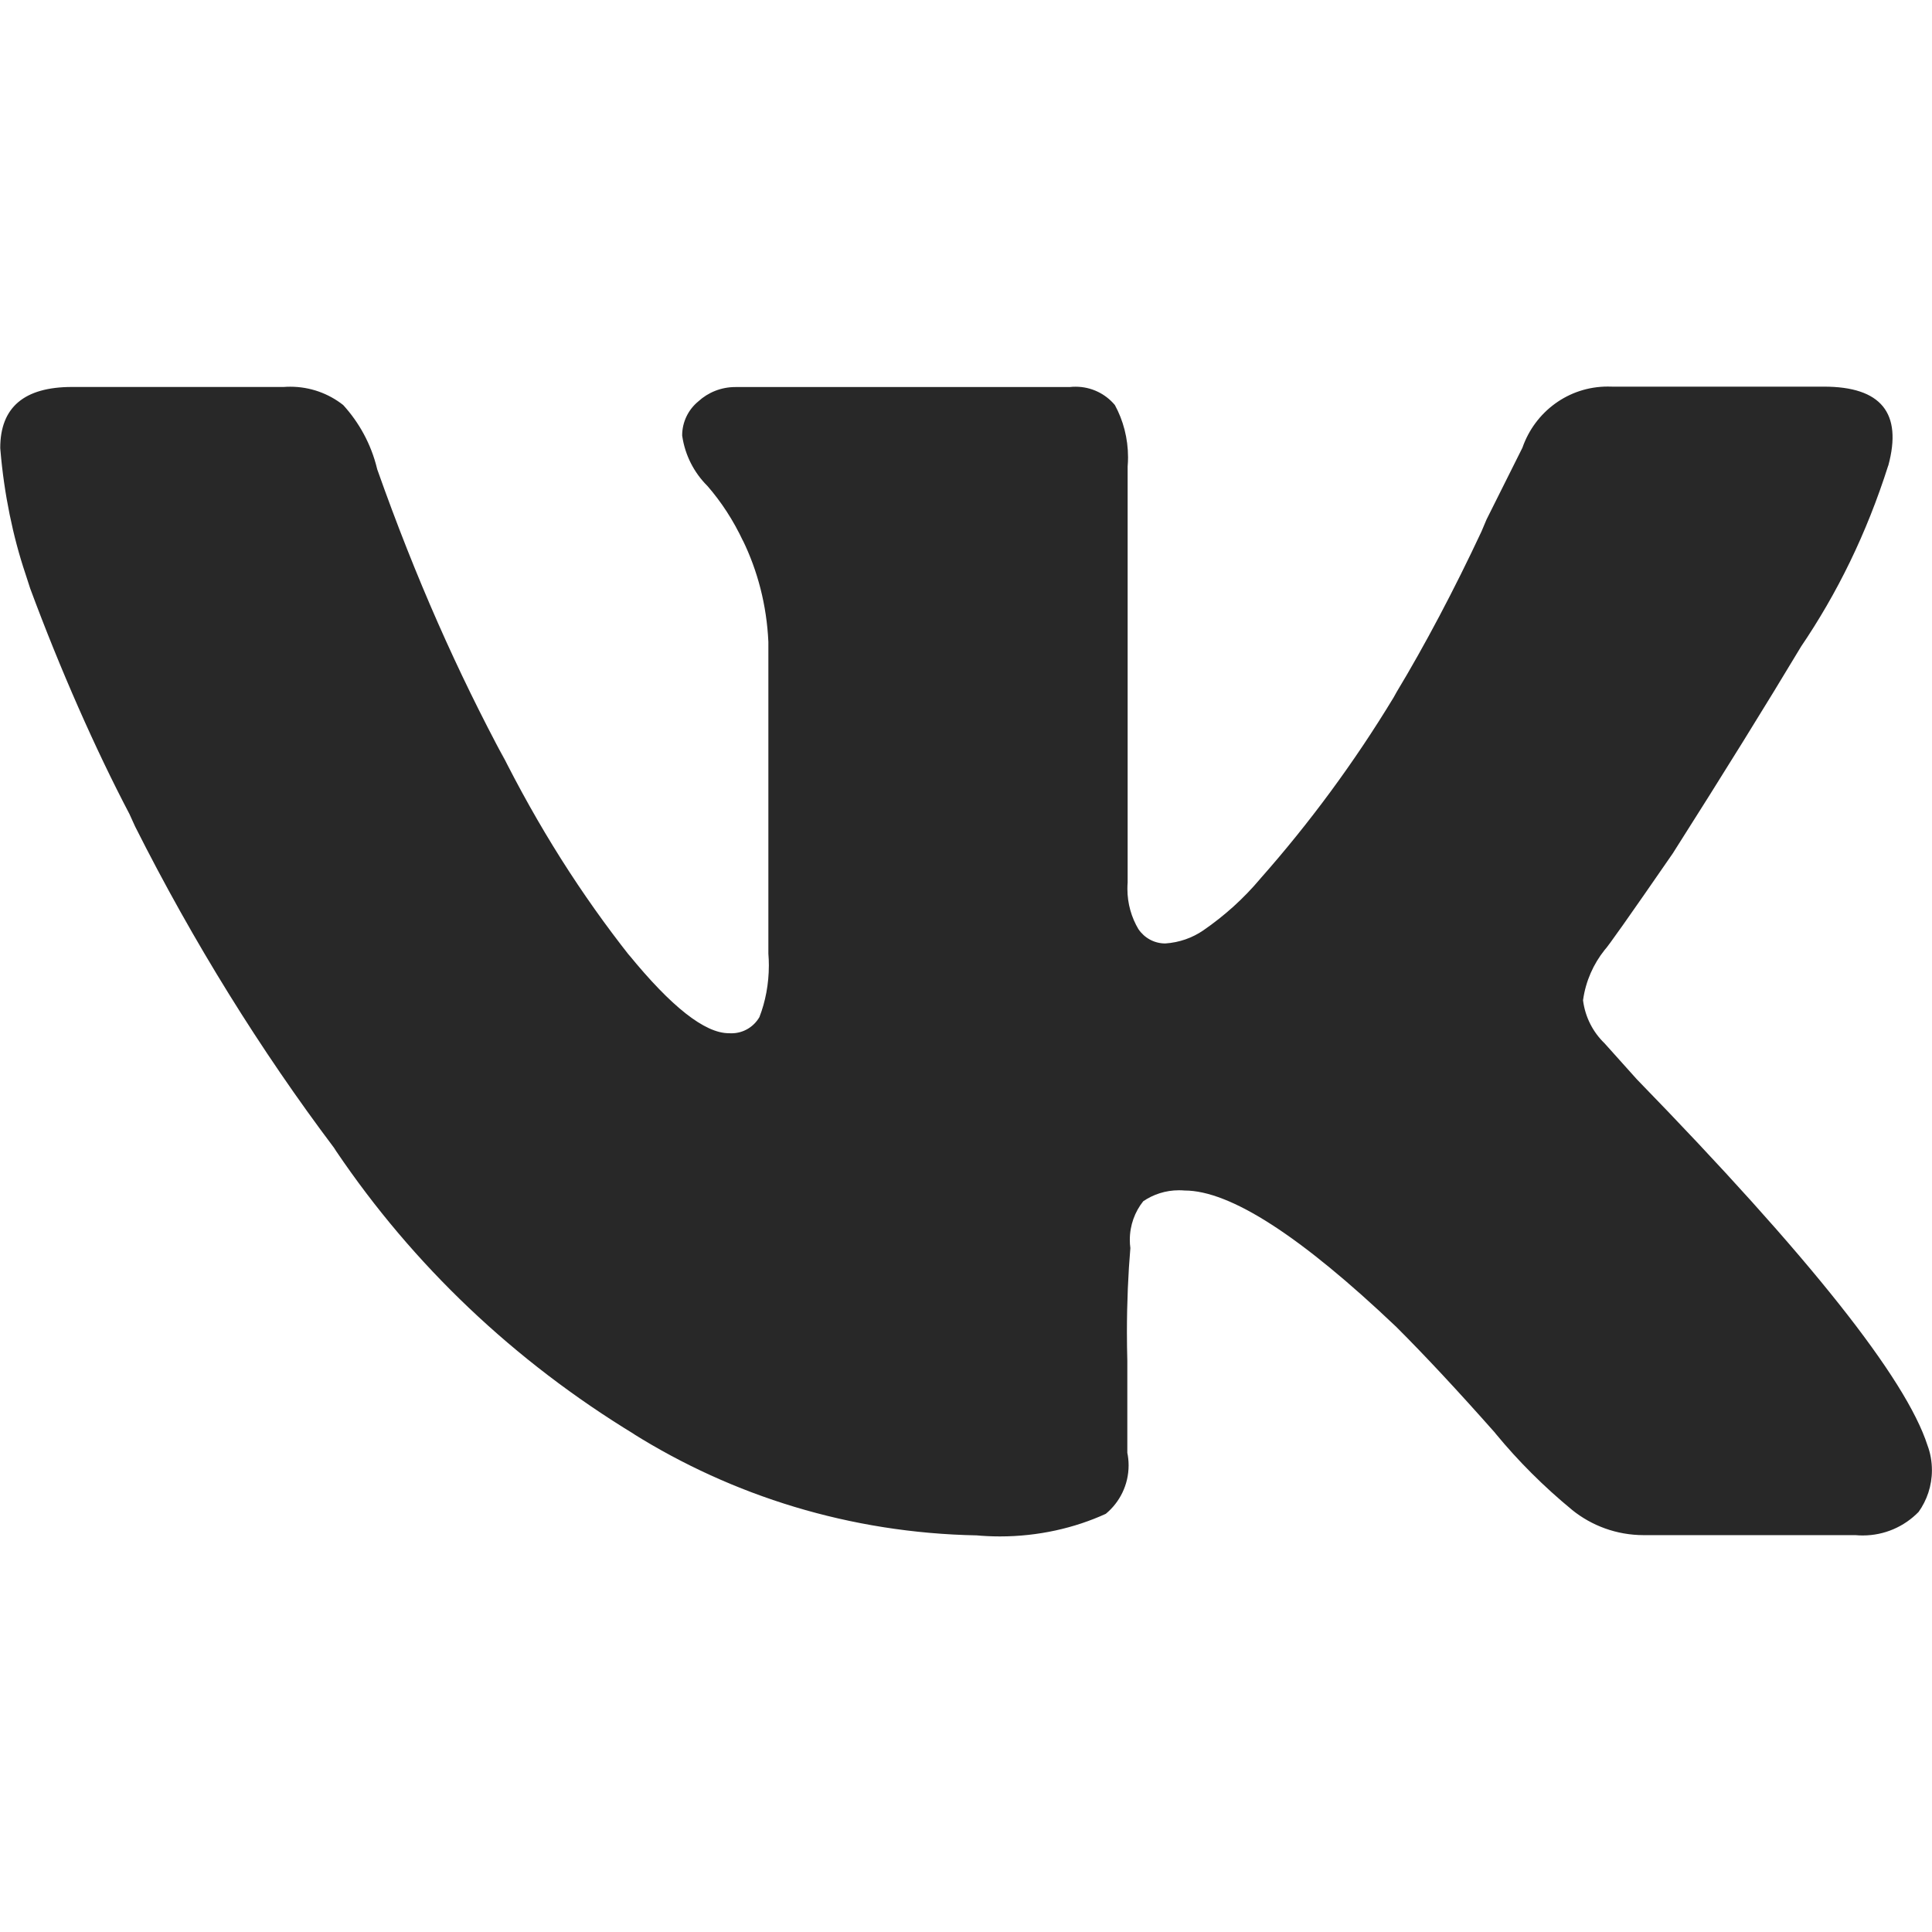
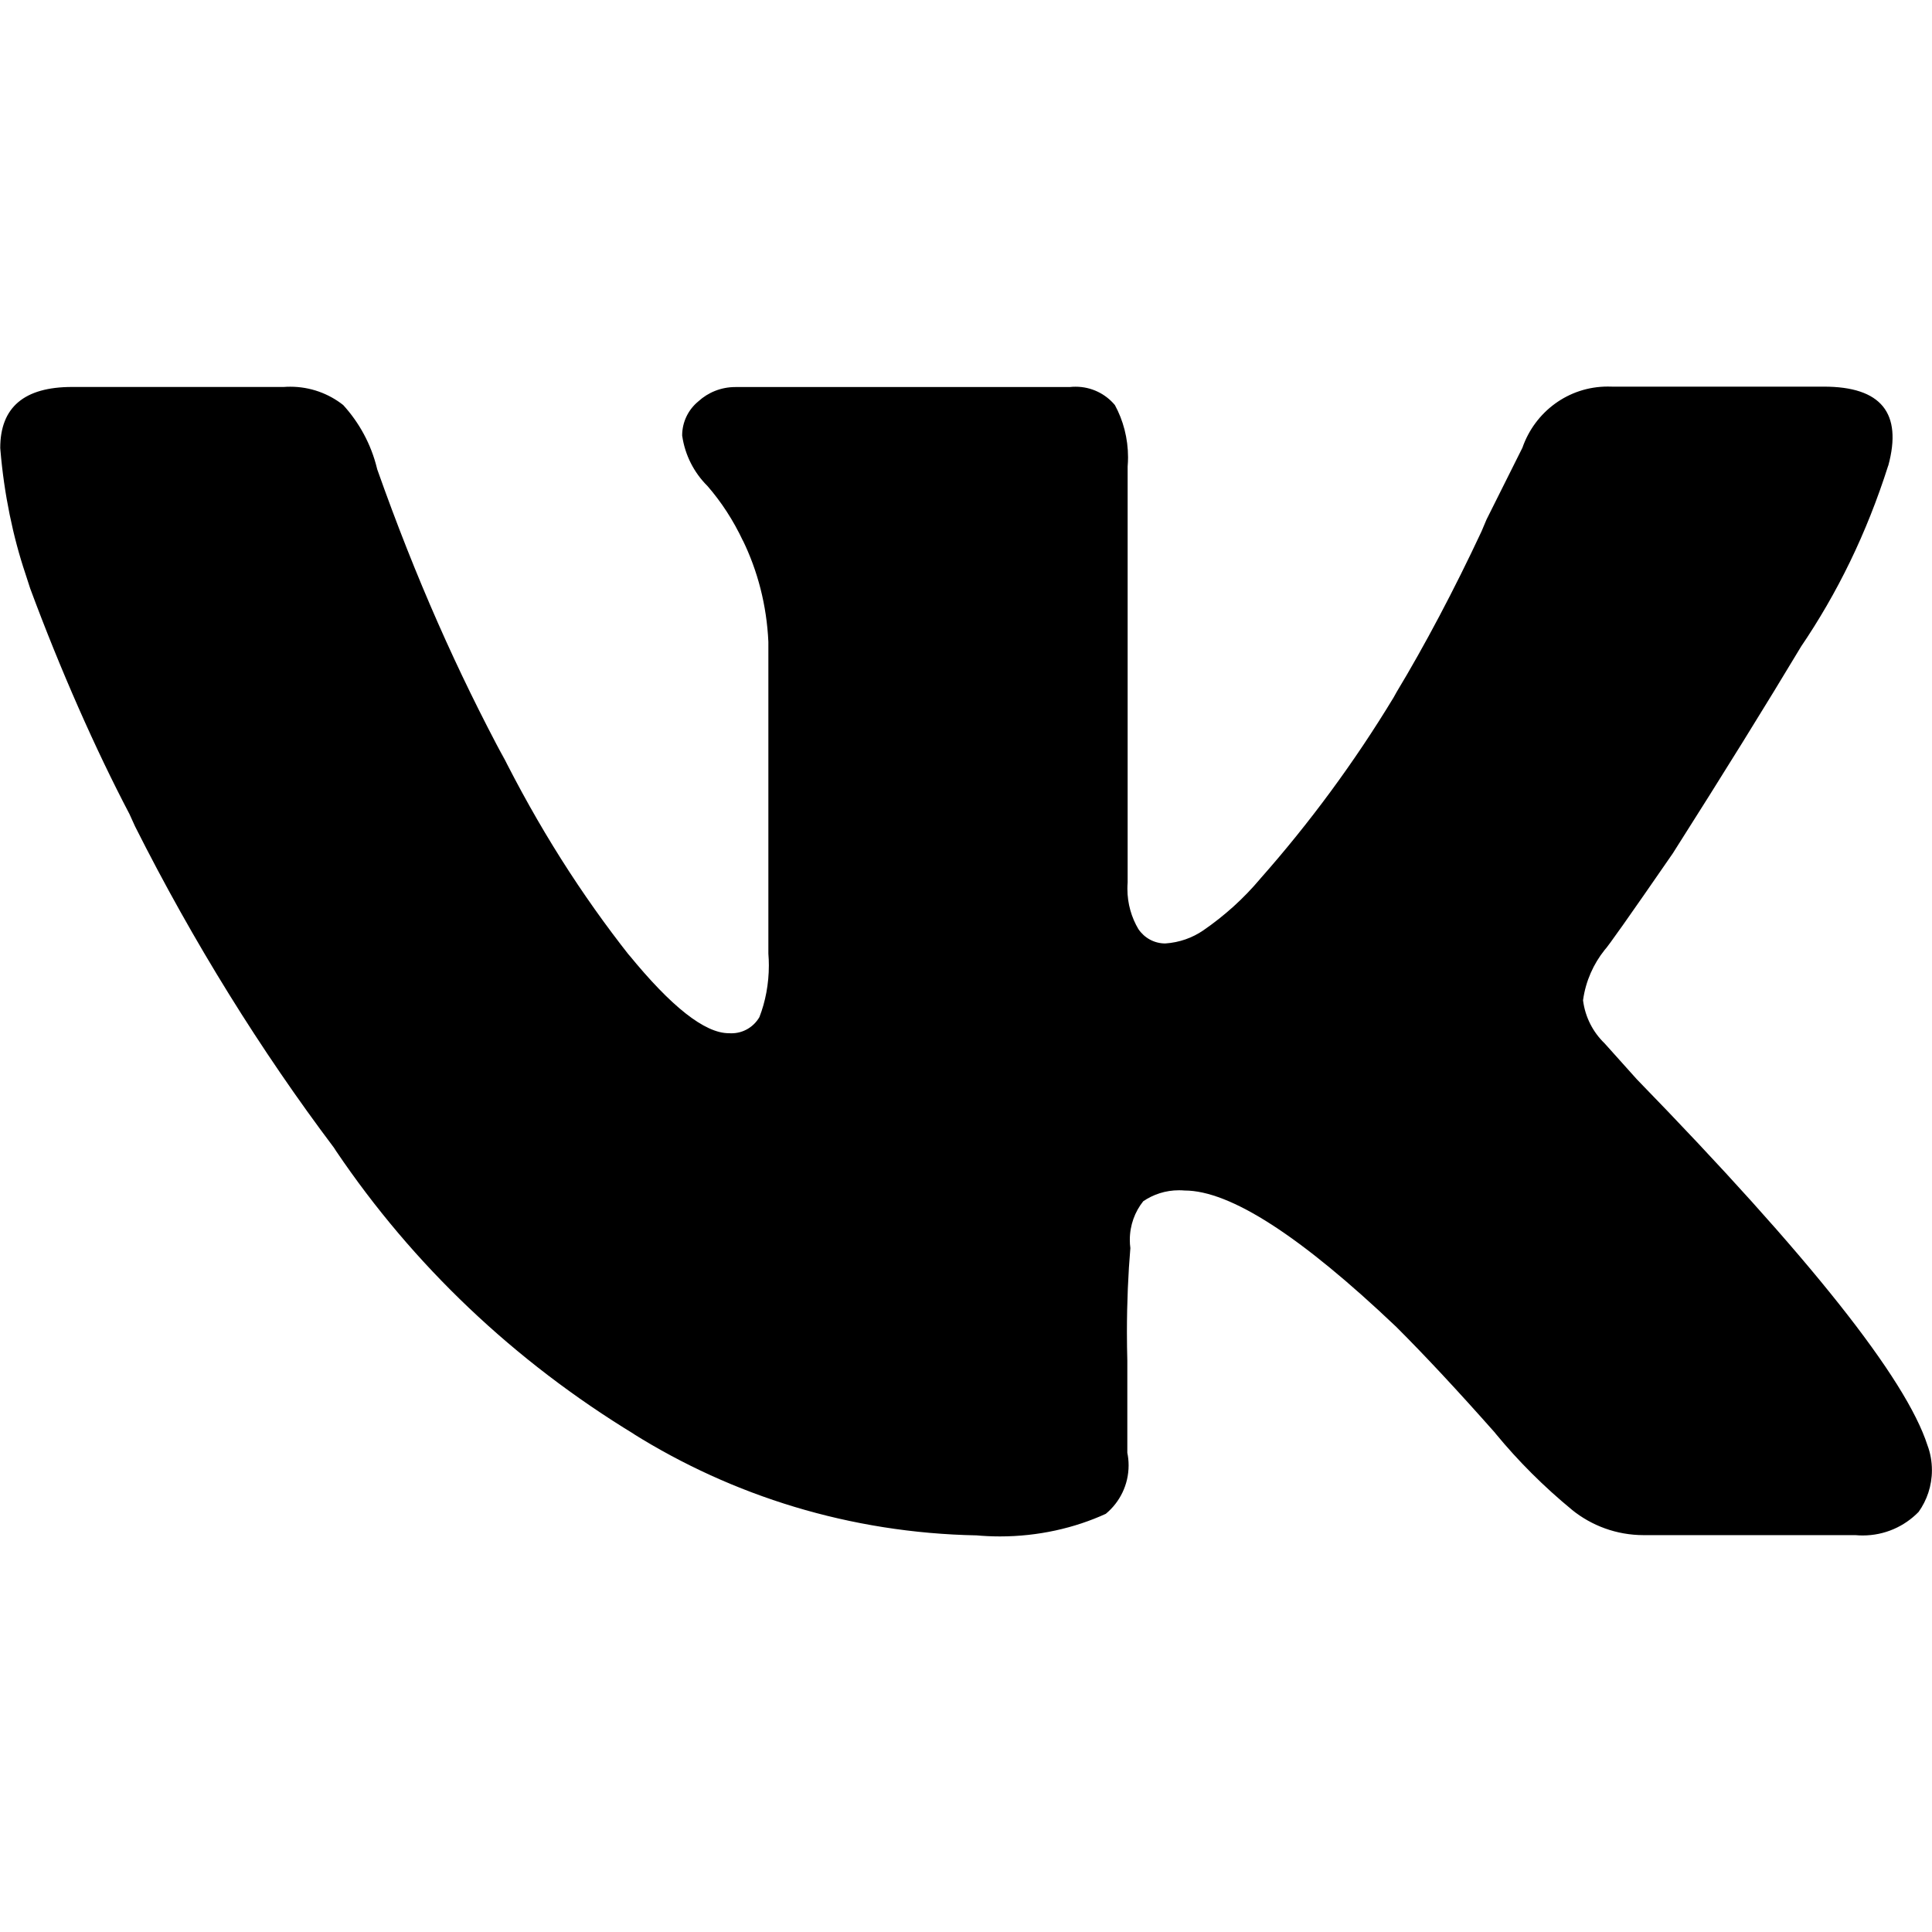
- <svg xmlns="http://www.w3.org/2000/svg" fill="#282828" width="800px" height="800px" viewBox="0 0 24 24">
+ <svg xmlns="http://www.w3.org/2000/svg" fill="#000000" width="800px" height="800px" viewBox="0 0 24 24">
  <path d="m23.456 5.784c-.27.849-.634 1.588-1.09 2.259l.019-.03q-.672 1.12-1.605 2.588-.8 1.159-.847 1.2c-.138.173-.234.385-.267.618l-.001.007c.027.212.125.397.268.535l.4.446q3.21 3.299 3.611 4.548c.035.092.055.198.055.309 0 .194-.062.373-.167.52l.002-.003c-.176.181-.422.293-.694.293-.03 0-.061-.001-.09-.004h.004-2.631c-.001 0-.003 0-.005 0-.337 0-.647-.118-.89-.314l.003.002c-.354-.291-.669-.606-.951-.948l-.009-.012q-.691-.781-1.226-1.315-1.782-1.694-2.63-1.694c-.021-.002-.045-.003-.07-.003-.165 0-.319.051-.446.138l.003-.002c-.104.13-.167.298-.167.479 0 .036.002.07.007.105v-.004c-.027.314-.043.679-.043 1.048 0 .119.002.237.005.355v-.017 1.159c.01.047.016.101.016.156 0 .242-.11.458-.282.601l-.001.001c-.387.177-.839.281-1.316.281-.102 0-.202-.005-.301-.014l.013.001c-1.574-.03-3.034-.491-4.275-1.268l.035.02c-1.511-.918-2.763-2.113-3.717-3.525l-.027-.042c-.906-1.202-1.751-2.56-2.471-3.992l-.07-.154c-.421-.802-.857-1.788-1.233-2.802l-.06-.185c-.153-.456-.264-.986-.31-1.535l-.002-.025q0-.758.892-.758h2.63c.024-.002.052-.003.081-.003.248 0 .477.085.658.228l-.002-.002c.2.219.348.488.421.788l.003.012c.484 1.367.997 2.515 1.587 3.615l-.067-.137c.482.97 1.015 1.805 1.623 2.576l-.023-.031q.8.982 1.248.982c.009.001.02.001.032.001.148 0 .277-.08.347-.2l.001-.002c.074-.19.117-.411.117-.641 0-.049-.002-.098-.006-.146v.006-3.879c-.021-.457-.133-.884-.32-1.267l.008.019c-.124-.264-.273-.492-.45-.695l.003.004c-.164-.164-.276-.379-.311-.619l-.001-.006c0-.17.078-.323.2-.423l.001-.001c.121-.111.283-.178.46-.178h.008 4.146c.022-.003.047-.004.073-.004.195 0 .37.088.486.226l.001.001c.103.188.164.413.164.651 0 .038-.002.075-.005.112v-.005 5.173c-.002.024-.003.052-.003.08 0 .184.051.357.139.504l-.002-.004c.073.108.195.178.333.178h.001c.176-.012.336-.07.471-.162l-.003.002c.272-.187.506-.4.709-.641l.004-.005c.607-.686 1.167-1.444 1.655-2.25l.039-.07c.344-.57.716-1.272 1.053-1.993l.062-.147.446-.892c.155-.446.571-.76 1.06-.76.019 0 .038 0 .057.001h-.003 2.631q1.066 0 .8.981z" />
</svg>
